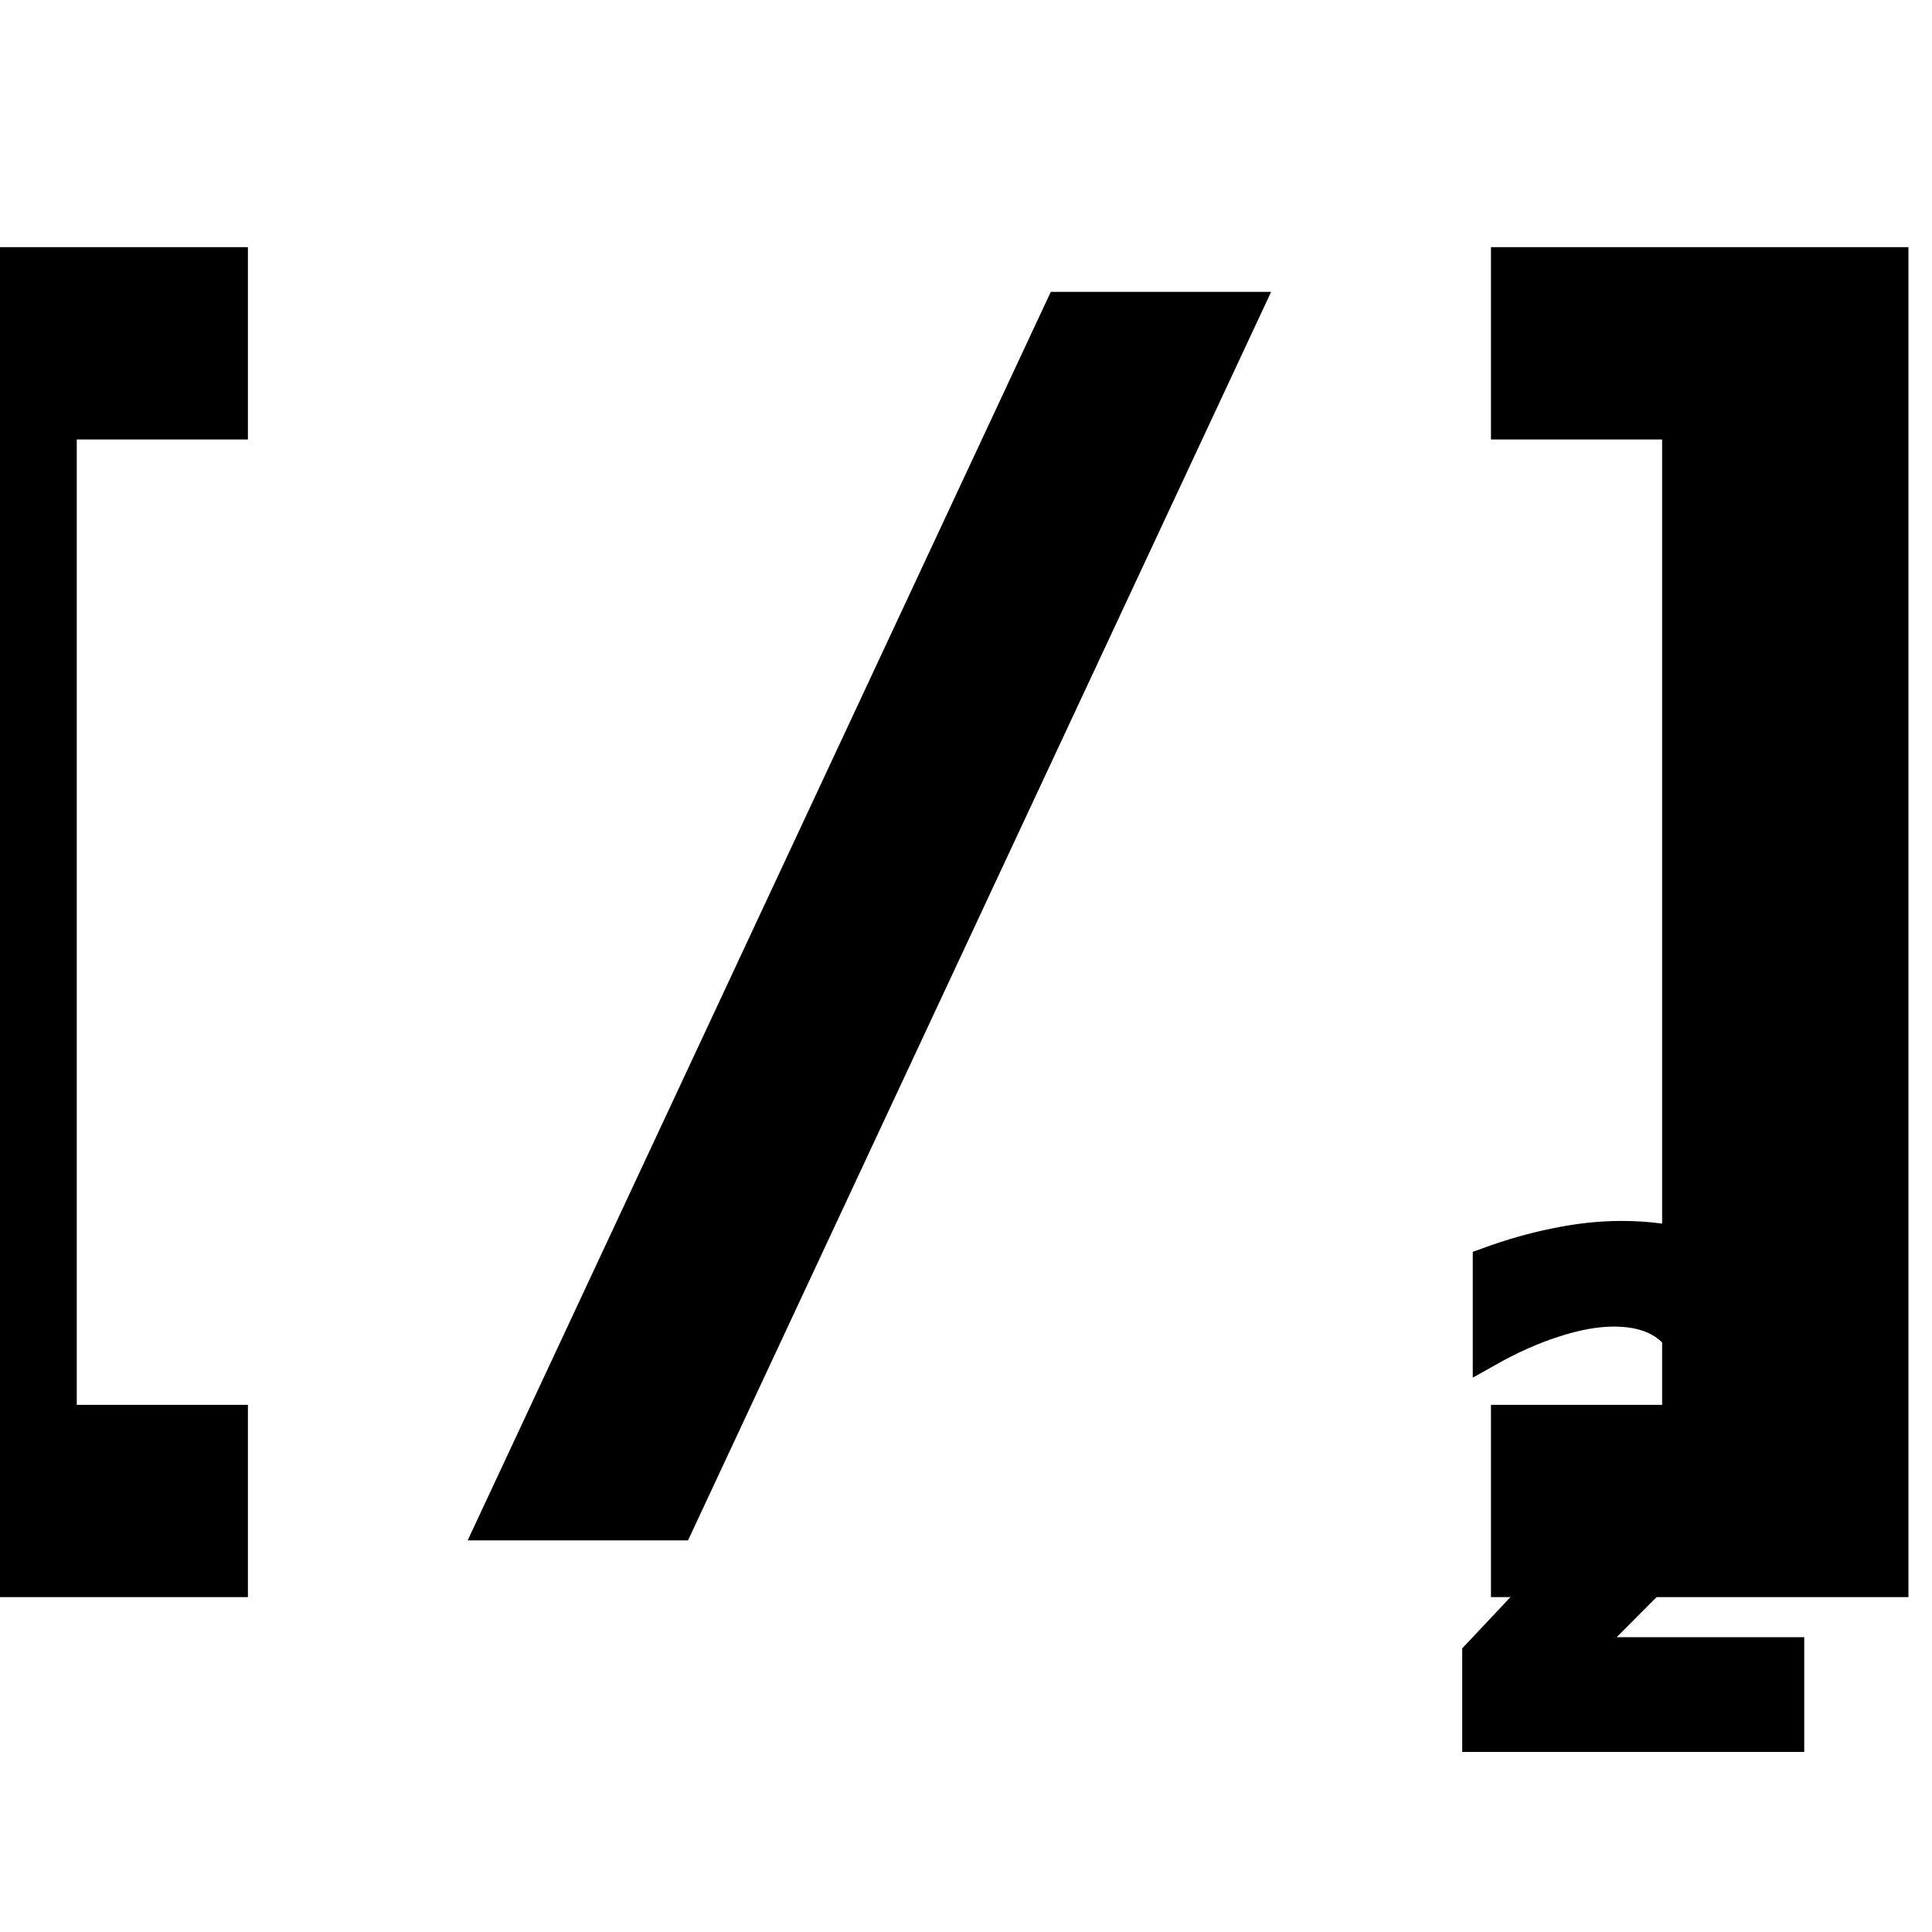
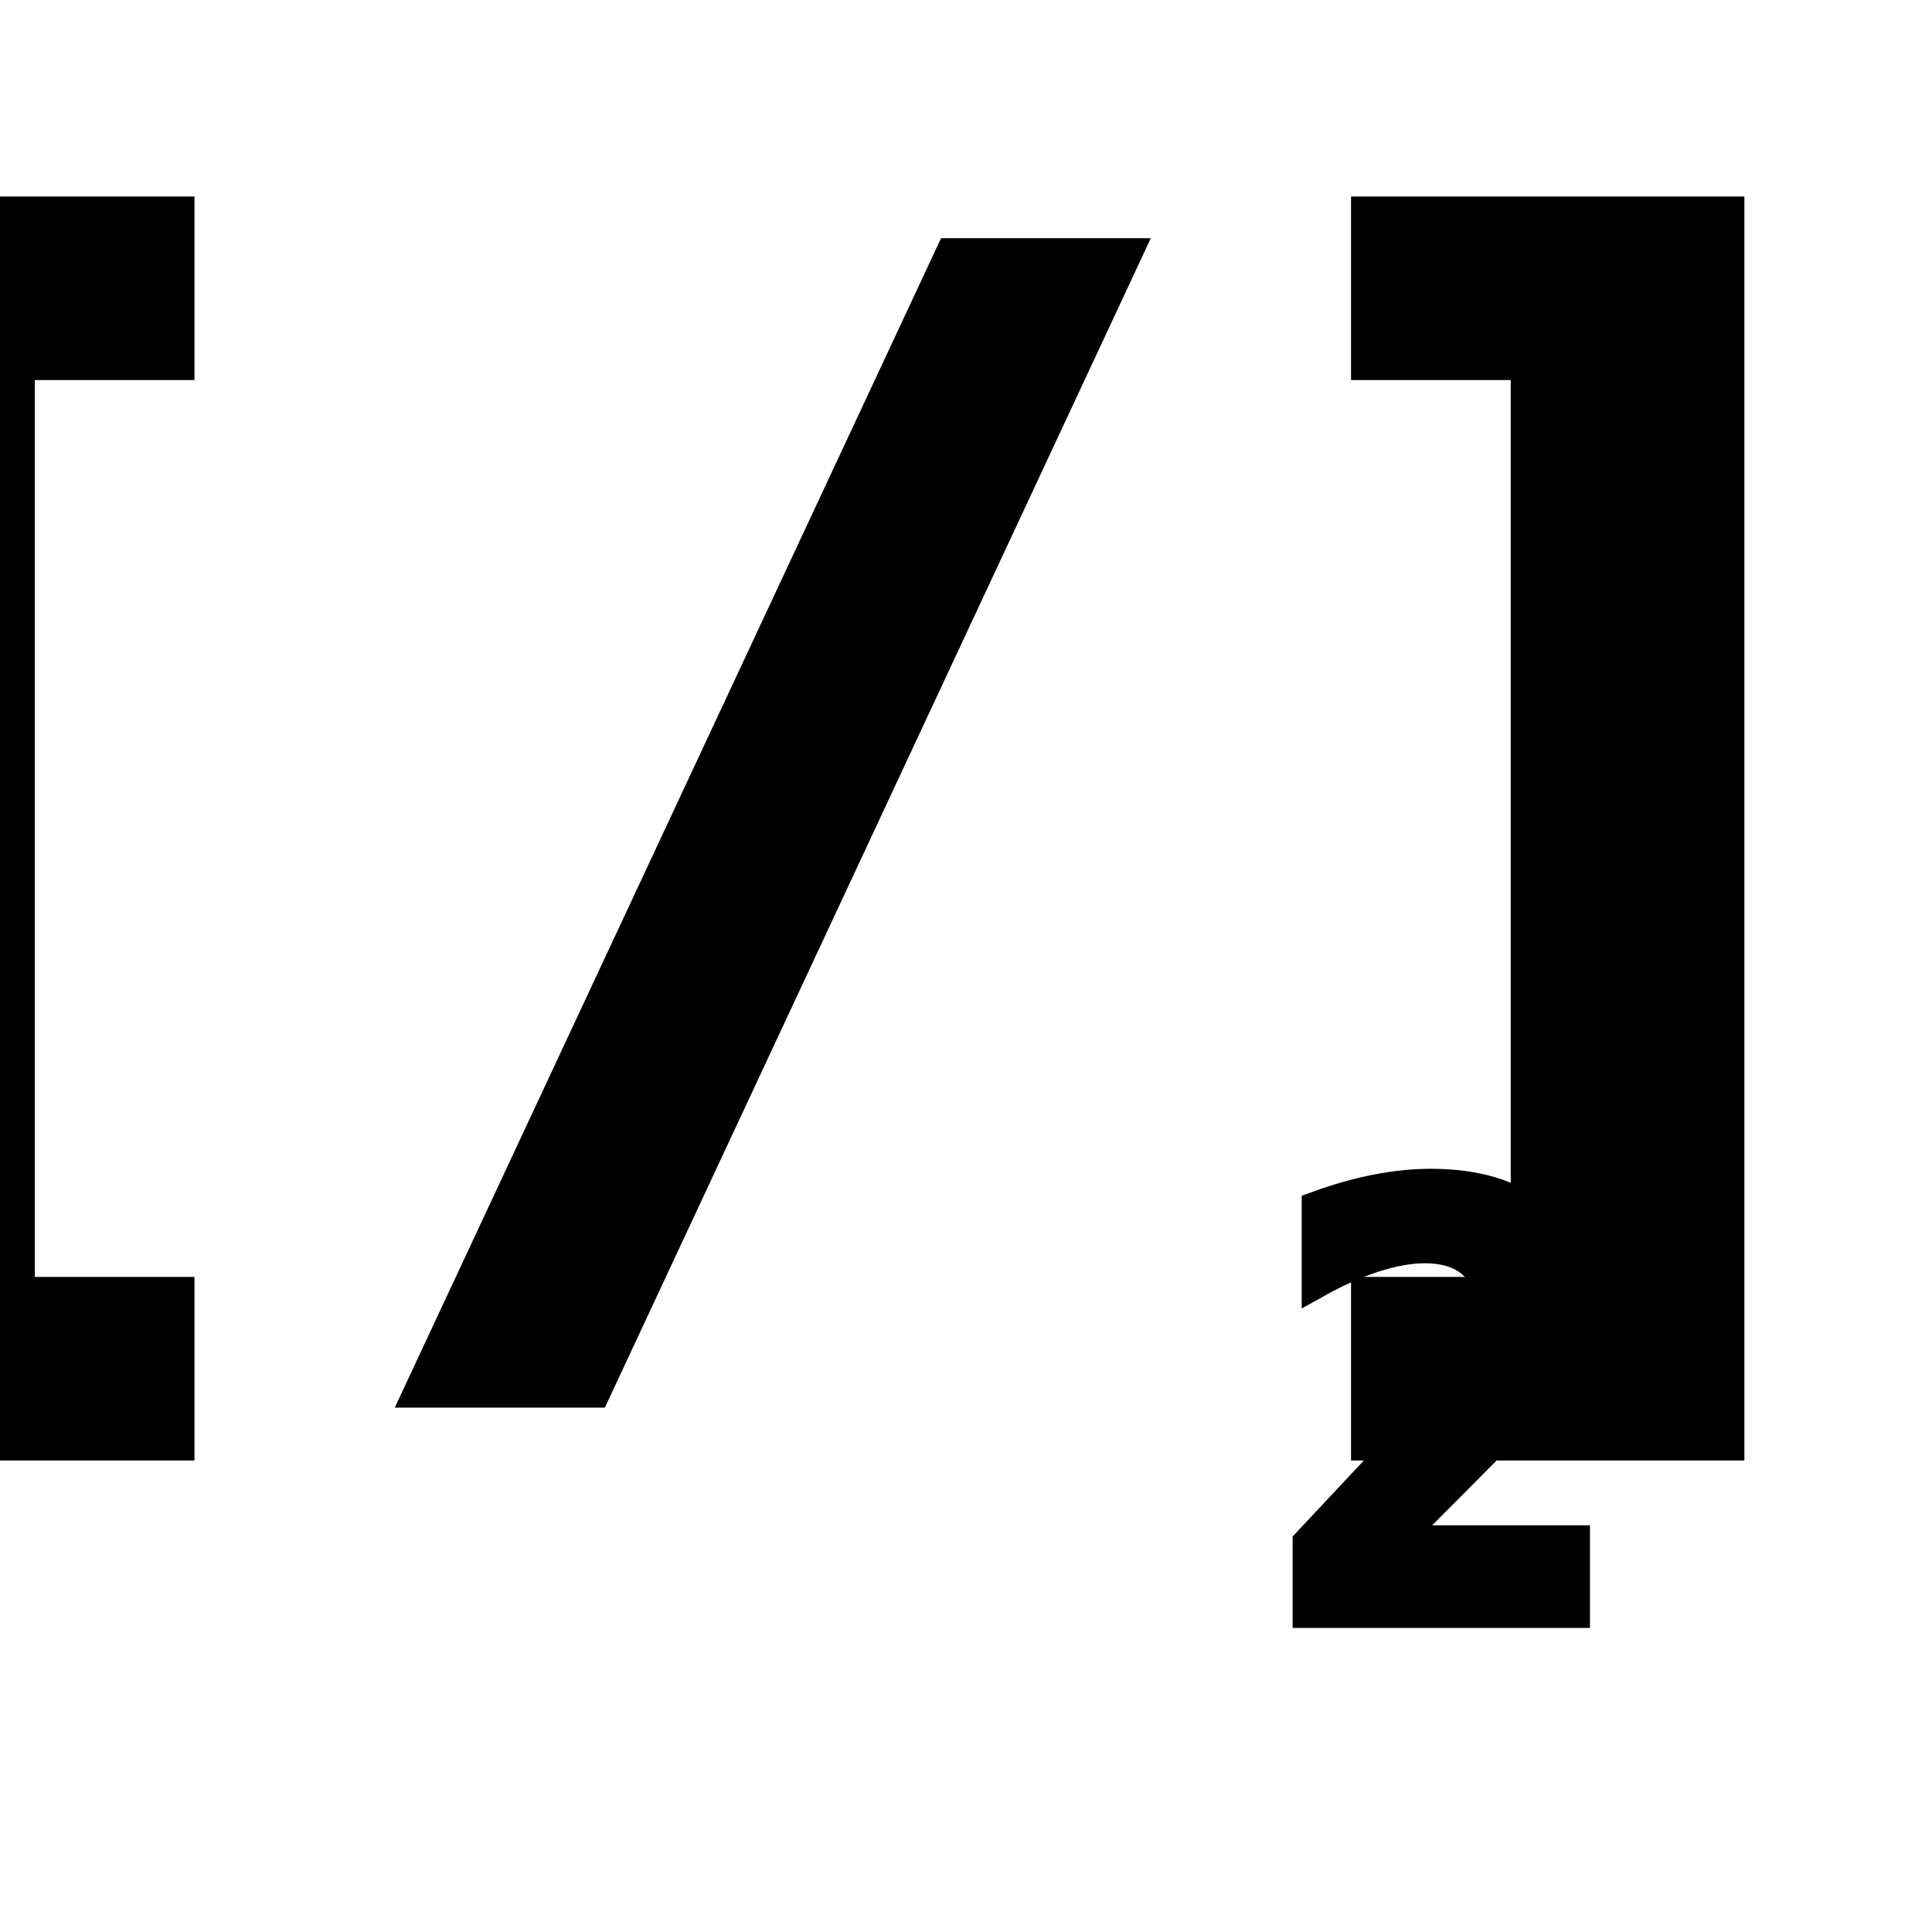
<svg xmlns="http://www.w3.org/2000/svg" width="16" height="16" viewBox="0 0 100 100">
  <g>
-     <text x="45" y="50" font-family="ui-monospace, SFMono-Regular, Menlo, Monaco, Consolas, monospace" font-weight="900" font-size="75" fill="currentColor" stroke="currentColor" stroke-width="3" text-anchor="middle" dominant-baseline="middle" letter-spacing="0">[/]</text>
-     <text x="85" y="80" font-family="ui-monospace, SFMono-Regular, Menlo, Monaco, Consolas, monospace" font-weight="900" font-size="35" fill="currentColor" stroke="currentColor" stroke-width="1.5" text-anchor="middle" dominant-baseline="middle">2</text>
+     <text x="40" y="45" font-family="ui-monospace, SFMono-Regular, Menlo, Monaco, Consolas, monospace" font-weight="900" font-size="70" fill="currentColor" stroke="currentColor" stroke-width="3" text-anchor="middle" dominant-baseline="middle" letter-spacing="0">[/]</text>
+     <text x="75" y="75" font-family="ui-monospace, SFMono-Regular, Menlo, Monaco, Consolas, monospace" font-weight="900" font-size="30" fill="currentColor" stroke="currentColor" stroke-width="1.5" text-anchor="middle" dominant-baseline="middle">2</text>
  </g>
</svg>
